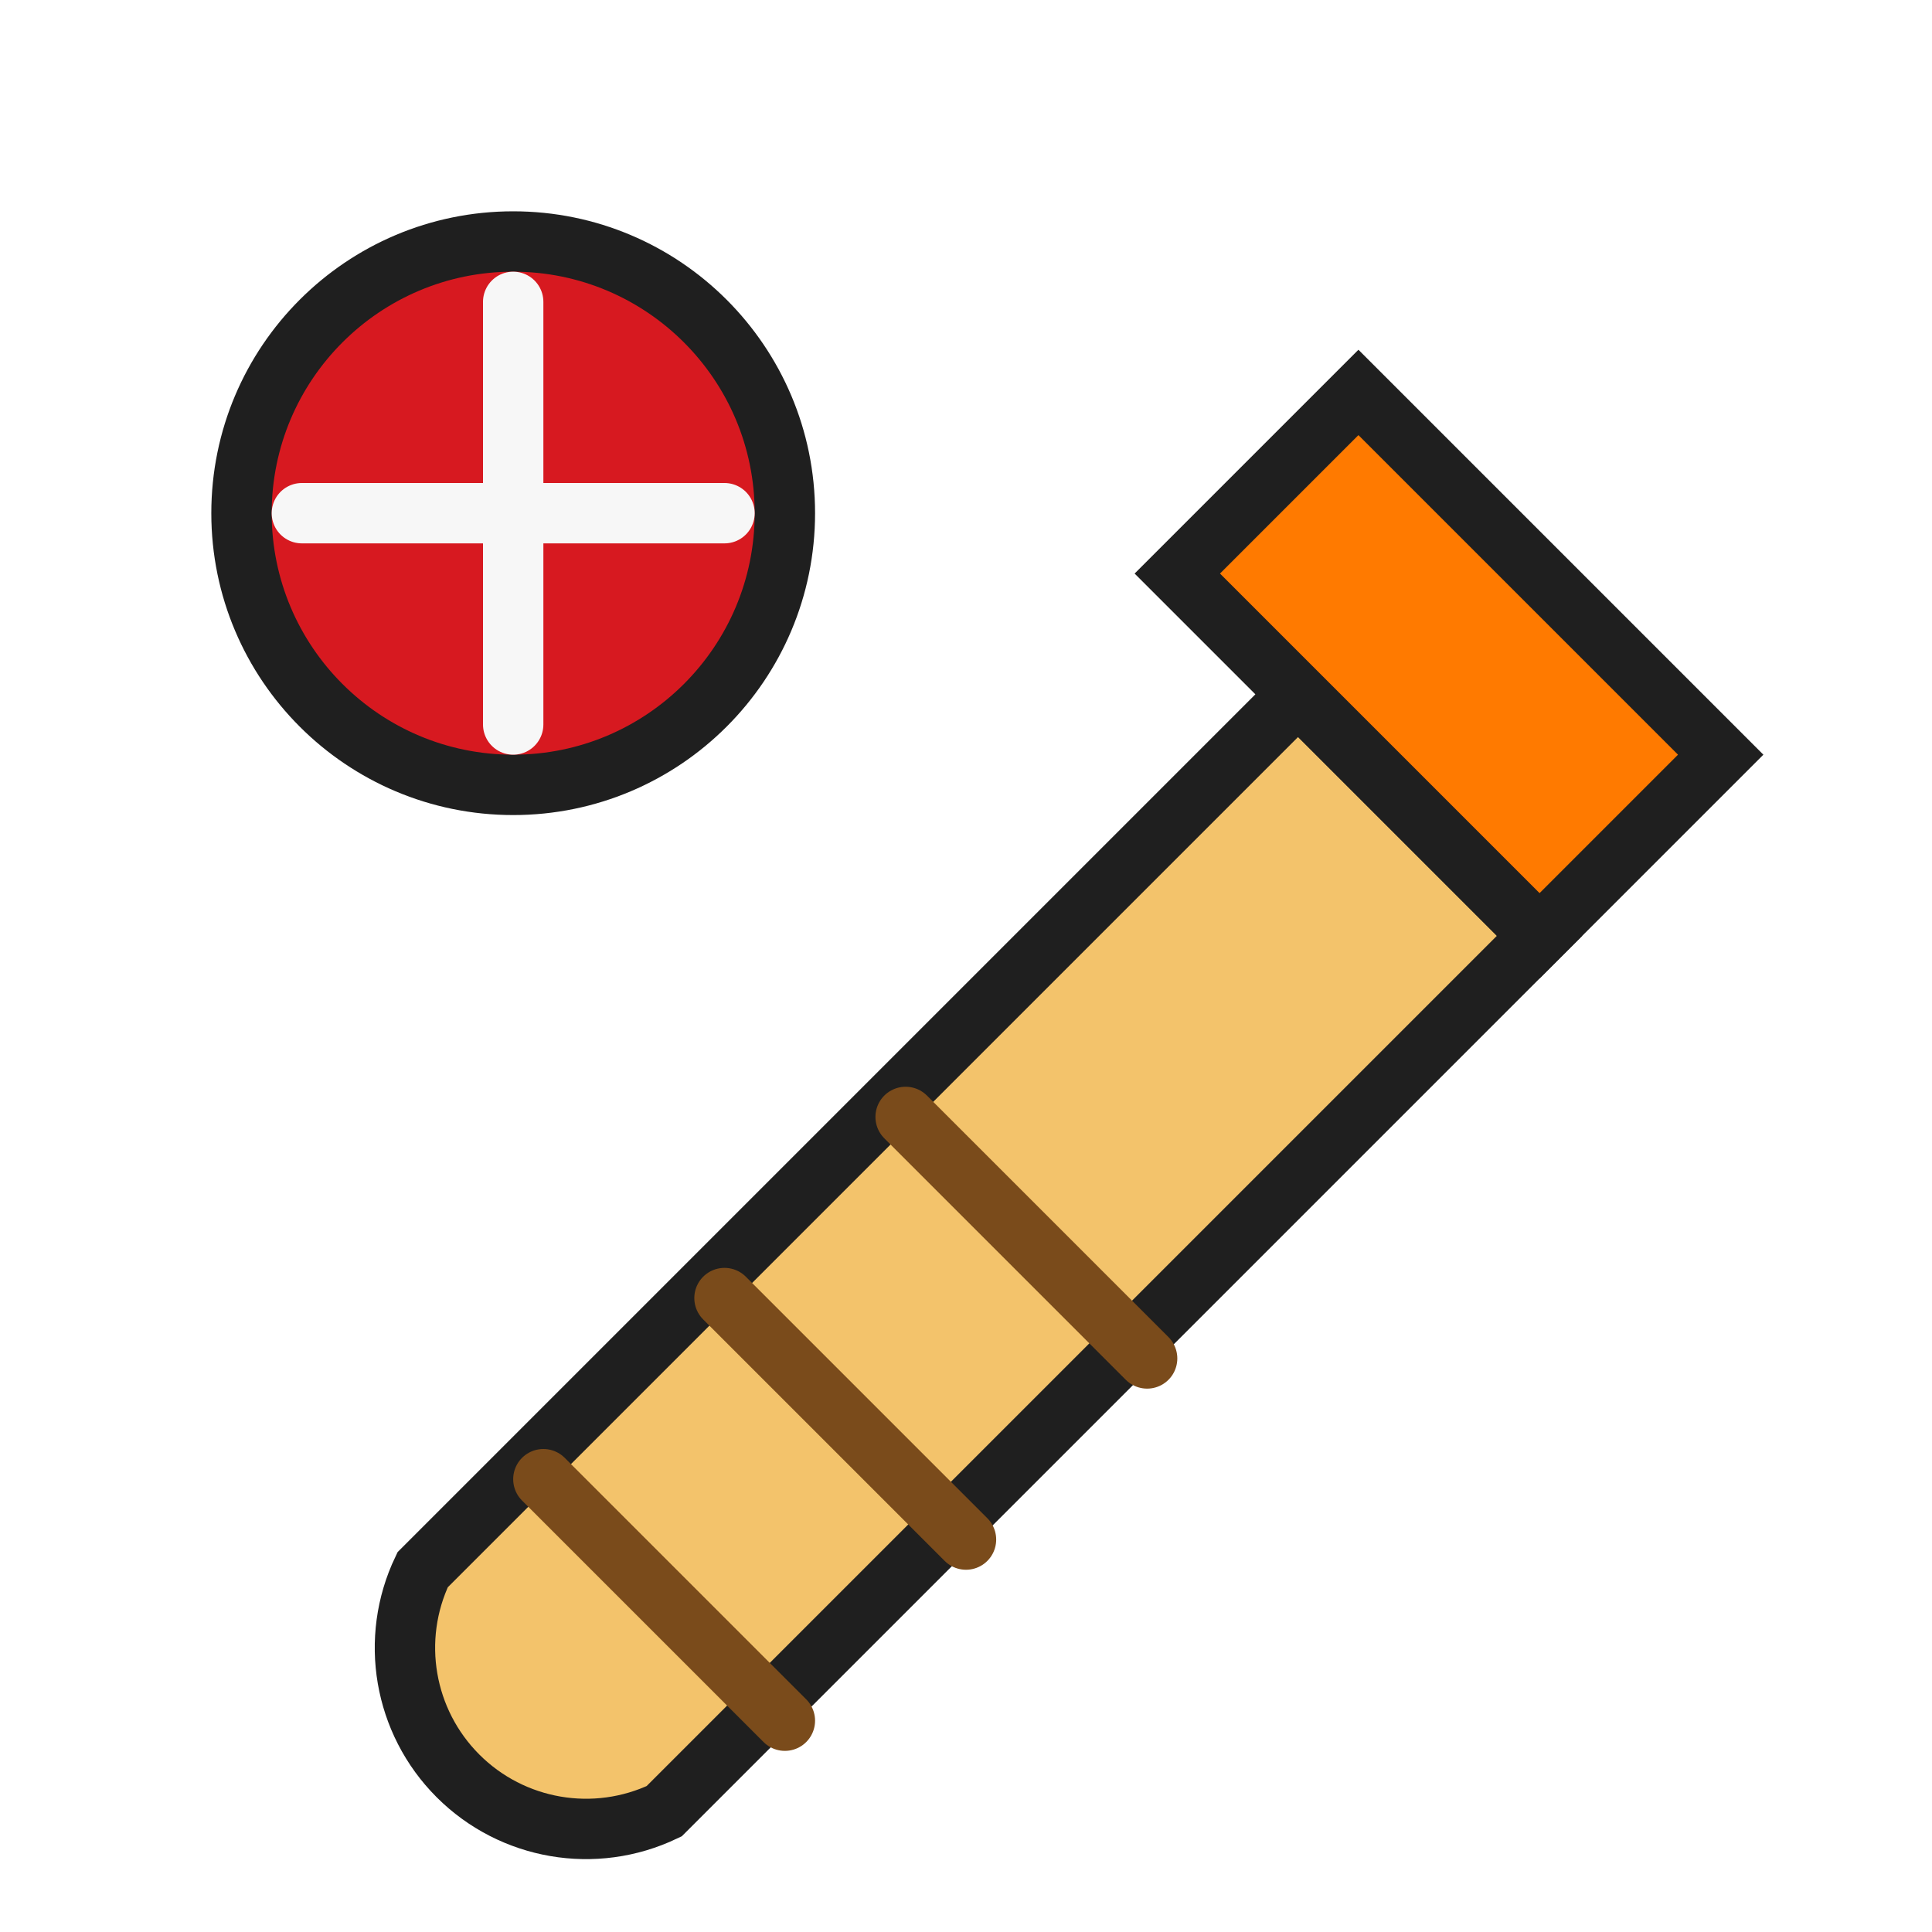
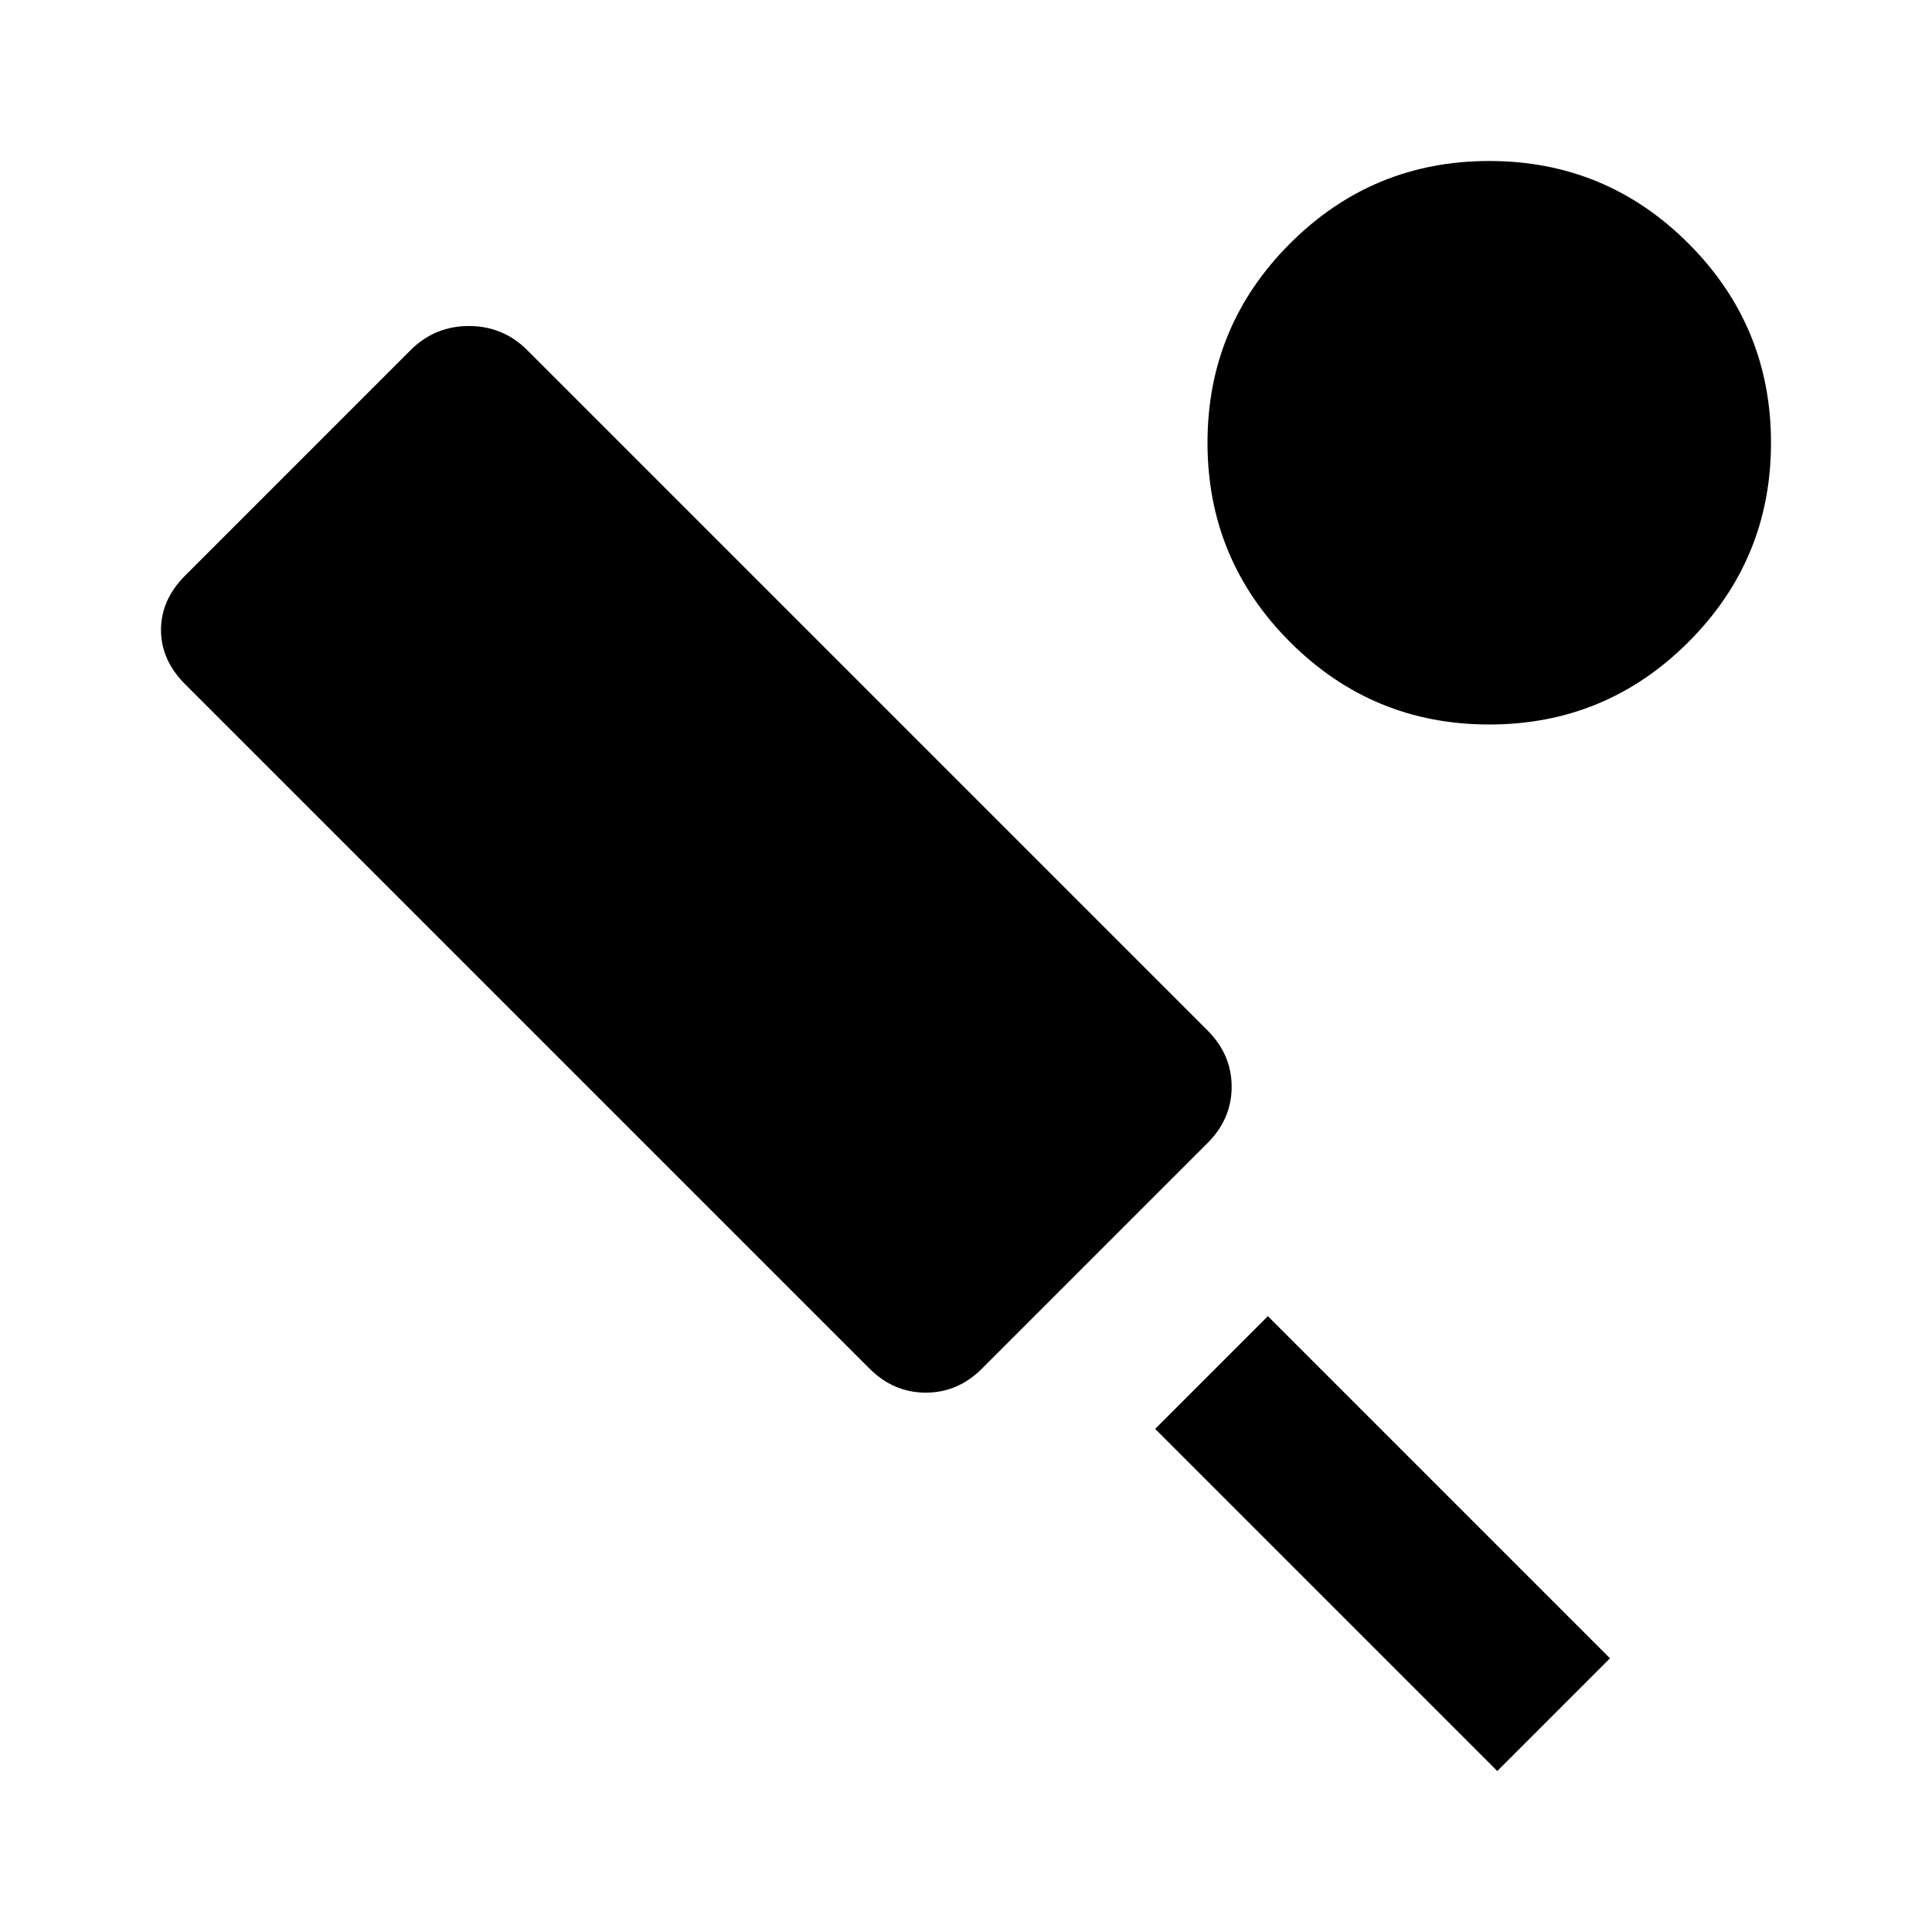
- <svg xmlns="http://www.w3.org/2000/svg" viewBox="0 0 64 64">
-   <path d="M14 52l29-29 8 8-29 29a6 6 0 0 1-8-8z" fill="#f3c36b" stroke="#1f1f1f" stroke-width="2" />
-   <path d="M39 19l6-6 12 12-6 6z" fill="#ff7a00" stroke="#1f1f1f" stroke-width="2" />
-   <path d="M18 49l8 8M24 43l8 8M30 37l8 8" stroke="#7a4b1b" stroke-width="2" stroke-linecap="round" />
-   <circle cx="17" cy="17" r="9" fill="#d71920" stroke="#1f1f1f" stroke-width="2" />
-   <path d="M10 17h14M17 10v14" stroke="#f7f7f7" stroke-width="2" stroke-linecap="round" />
+ <svg xmlns="http://www.w3.org/2000/svg" width="1em" height="1em" viewBox="0 0 24 24">
+   <path fill="currentColor" d="M15 14.2L12.2 17q-.3.3-.7.3t-.7-.3L2.3 8.5Q2 8.2 2 7.825t.3-.675l2.8-2.8q.3-.3.725-.3t.725.3L15 12.8q.3.3.3.7t-.3.7m3.6 7.8l-4.25-4.25l1.4-1.4L20 20.6zM16.025 7.975Q15 6.95 15 5.5t1.025-2.475T18.5 2t2.475 1.025T22 5.5t-1.025 2.475T18.5 9t-2.475-1.025" />
</svg>
